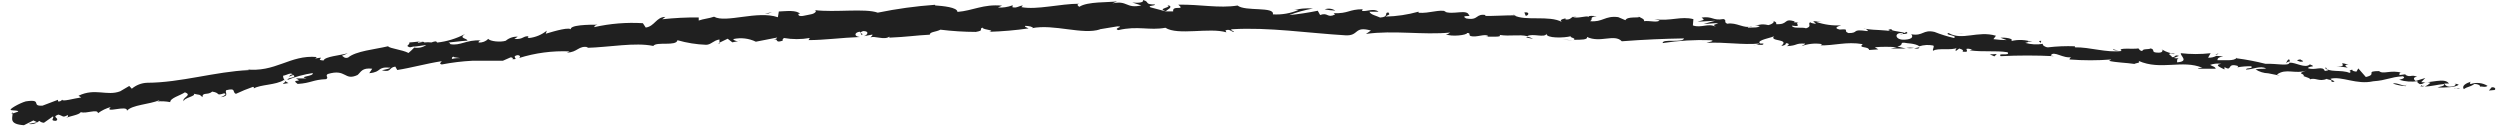
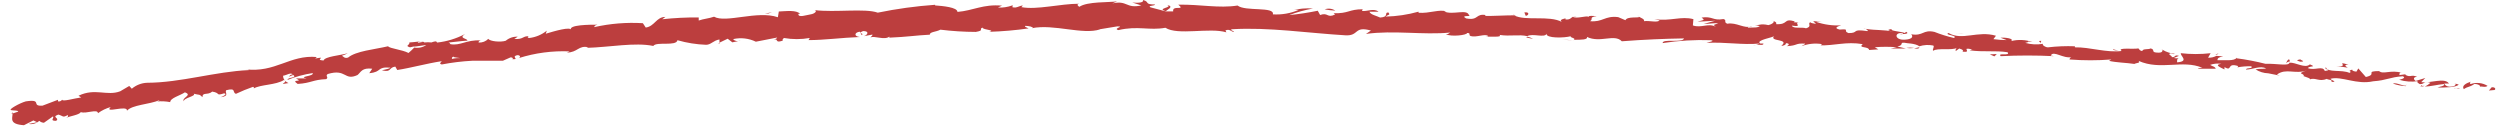
<svg xmlns="http://www.w3.org/2000/svg" width="235" height="12" viewBox="0 0 235 12" fill="none">
-   <path d="M234.49 8.46C234.62 8.38 234.56 8.18 234.22 8.2L233.96 8.51L234.49 8.46Z" fill="#202020" />
-   <path d="M232.25 7.68C231.84 7.81 231.36 8.06 231.6 8.38C232.02 8.09 232.1 8.23 232.6 7.89C232.94 7.89 233.18 8.04 233.11 8.15C233.24 8.08 233.63 8.26 233.83 8.07C233.596 7.926 233.332 7.836 233.059 7.807C232.786 7.777 232.509 7.809 232.25 7.9C232.09 7.82 232.22 7.74 232.25 7.68Z" fill="#202020" />
-   <path d="M178.64 3.26C178.8 3.26 178.87 3.26 178.88 3.26C178.73 3.22 178.61 3.23 178.64 3.26Z" fill="#202020" />
-   <path d="M175.15 2.69H175.36C175.292 2.667 175.218 2.667 175.15 2.69Z" fill="#202020" />
-   <path d="M199.17 4.77L198.63 4.63C198.58 4.73 198.9 4.73 199.17 4.77Z" fill="#202020" />
-   <path d="M227.63 8.14C227.732 8.128 227.833 8.105 227.93 8.07H227.65C227.65 8.07 227.64 8.12 227.63 8.14Z" fill="#202020" />
-   <path d="M208.24 5.13H208.4C208.454 5.096 208.505 5.055 208.55 5.01L208.24 5.13Z" fill="#202020" />
-   <path d="M215.18 5.58C215.03 5.58 214.95 5.83 214.88 5.95C214.975 5.851 215.103 5.791 215.24 5.78C215.244 5.708 215.223 5.638 215.18 5.58Z" fill="#202020" />
-   <path d="M203.27 4.72C203.26 4.679 203.239 4.641 203.21 4.61C203.211 4.632 203.218 4.653 203.228 4.672C203.238 4.691 203.253 4.707 203.27 4.72Z" fill="#202020" />
-   <path d="M1.08 10.7H1.19C1.195 10.647 1.195 10.593 1.19 10.54L1.08 10.7Z" fill="#202020" />
-   <path d="M168.75 2C168.85 2 169 2 168.75 2Z" fill="#202020" />
-   <path d="M109.69 0.46C110.36 0.71 108.6 0.78 109.61 1.06C109.51 1 110.52 0.62 109.69 0.46Z" fill="#202020" />
-   <path d="M227.45 8.09H227.17C227.263 8.098 227.357 8.098 227.45 8.09Z" fill="#202020" />
-   <path d="M153.93 1.44C153.971 1.493 154.022 1.537 154.08 1.57C154.08 1.57 154 1.5 153.93 1.44Z" fill="#202020" />
-   <path d="M148.19 1.58C148.058 1.558 147.922 1.558 147.79 1.58C147.809 1.587 147.831 1.587 147.85 1.58C147.959 1.538 148.081 1.538 148.19 1.58Z" fill="#202020" />
-   <path d="M142.22 1.38C142.253 1.406 142.29 1.426 142.33 1.44H142.52L142.22 1.38Z" fill="#202020" />
-   <path d="M27.12 7.81C27.002 7.764 26.896 7.692 26.81 7.6C26.93 7.79 26.07 8 27.12 7.81Z" fill="#202020" />
-   <path d="M227.64 8C227.621 8.033 227.593 8.061 227.56 8.08C227.526 8.1 227.489 8.11 227.45 8.11H227.65C227.67 8 227.68 8 227.64 8Z" fill="#202020" />
-   <path d="M147.86 3.79L146.86 3.71C147.191 3.756 147.525 3.783 147.86 3.79Z" fill="#202020" />
-   <path d="M69.61 3.83H69.4C69.469 3.847 69.541 3.847 69.61 3.83Z" fill="#202020" />
-   <path d="M144.11 3.66C143.947 3.559 143.768 3.487 143.58 3.45C143.538 3.464 143.5 3.488 143.47 3.52L144.11 3.66Z" fill="#202020" />
-   <path d="M20.74 9.14C21.63 9.02 21.1 8.72 21.26 8.48C22.26 8.23 21.79 8.68 22.18 8.82C22.704 8.571 23.242 8.35 23.79 8.16C23.84 8.22 23.94 8.23 23.84 8.32C24.5 7.93 25.92 8.01 26.69 7.52C26.736 7.537 26.777 7.564 26.81 7.6C26.745 7.538 26.694 7.464 26.659 7.381C26.625 7.299 26.608 7.21 26.61 7.12C27.01 7.05 27.33 6.78 27.51 7C27.26 7 27.26 7.12 27.15 7.21L27.56 7.05C27.98 7.34 27 7.25 27.03 7.51C27.789 7.207 28.581 6.992 29.39 6.87C29.56 7.18 27.94 7.19 28.82 7.37H27.82C28.63 7.79 27.23 7.37 27.98 7.89C29.27 7.81 29.38 7.49 30.67 7.44C30.93 7.23 30.54 7.18 30.8 6.96C32.58 6.42 32.34 7.64 33.61 7.05C33.93 6.78 34.02 6.34 34.99 6.46L34.71 6.88C35.96 6.77 35.36 6.25 36.71 6.36C36.5 6.53 35.76 6.59 35.95 6.62C36.82 6.82 36.52 6.34 37.16 6.26L37.34 6.58C38.65 6.38 40.08 5.97 41.53 5.75C41.46 5.86 41.22 5.99 41.53 6.06C42.481 5.876 43.443 5.759 44.41 5.71C45.41 5.71 46.41 5.71 47.27 5.71L48 5.39C48.16 5.39 48.3 5.49 48.14 5.56C48.84 5.61 48.14 5.38 48.48 5.23C48.82 5.08 49.02 5.35 48.77 5.46C50.311 4.974 51.925 4.761 53.54 4.83L53.29 4.94C54.29 4.94 54.38 4.24 55.29 4.44L55.12 4.5C57.31 4.44 59.7 3.96 61.41 4.32C61.69 3.88 63.58 4.38 63.68 3.78C64.556 4.032 65.459 4.176 66.37 4.21C66.84 4.21 67.05 3.8 67.63 3.71V4.01L68.4 3.64L68.84 3.98L69.38 3.87C69.16 3.87 68.91 3.76 68.94 3.67C69.651 3.515 70.394 3.603 71.05 3.92L73.05 3.53C73.05 3.66 72.68 3.72 72.42 3.82C73.42 3.44 72.63 4.13 73.6 3.82C73.46 3.76 73.66 3.63 73.68 3.57C74.487 3.713 75.313 3.713 76.12 3.57L76 3.77C77.5 3.77 79.15 3.54 80.82 3.48C80.22 3.41 80.34 3.03 80.82 2.98L81 3.3C81.31 3.08 80.48 3.19 81.13 2.92C81.76 2.92 81.56 3.28 81.21 3.4L82 3.25C82.05 3.35 81.88 3.41 81.83 3.53C82.14 3.32 83.16 3.81 83.6 3.44V3.54C85.28 3.47 86.04 3.33 87.4 3.26C87.4 2.98 87.96 3.02 88.4 2.79C89.505 2.926 90.617 2.996 91.73 3C92.57 2.85 91.97 2.76 92.35 2.59C92.42 2.84 93.62 2.8 93 2.99C94.235 2.951 95.467 2.845 96.69 2.67C96.49 2.56 96.26 2.52 96.38 2.43C96.71 2.43 97.14 2.53 97.09 2.65H97C99.06 2.23 101.77 3.3 103.41 2.76H103.32L105.02 2.48C105.8 2.48 104.55 2.67 105.13 2.83C106.97 2.4 108.03 2.89 109.55 2.61C110.72 3.36 113.7 2.56 115.28 3.04L115.19 2.86C115.6 2.69 115.69 2.96 115.99 3.01C115.99 2.87 115.54 2.85 115.8 2.75C119.26 2.54 122.94 3.11 126.48 3.32C127.78 3.39 127.24 2.42 128.87 2.87L128.4 3.19C131.02 2.82 133.75 3.31 136.32 3.06C136.17 3.13 136.16 3.23 135.91 3.22C136.44 3.48 137.91 3.3 137.91 3.1C138.31 3.1 137.99 3.28 138.24 3.39C138.78 3.55 139.61 3.13 139.89 3.39C139.94 3.39 139.74 3.47 139.64 3.48C139.99 3.38 141.28 3.56 140.95 3.28C141.95 3.44 142.8 3.21 143.56 3.4C144.07 3.1 145.2 3.6 145.38 3.17C145.29 3.61 147.05 3.58 147.67 3.4C147.46 3.53 148.19 3.57 147.94 3.74C148.64 3.74 149.28 3.74 149.17 3.47C150.42 4.07 151.75 3.15 152.45 3.88C154.52 3.72 156.45 3.64 158.29 3.61C158.21 4.06 156.24 3.61 156.29 4.05C157.791 3.816 159.312 3.726 160.83 3.78C161.28 3.86 160.56 3.96 160.41 4.03C162.18 3.93 163.8 4.25 165.41 4.09C165.41 4.09 165.23 4.17 165.07 4.19C165.38 4.19 165.79 4.3 165.76 4.09H165.46C164.98 3.77 166.71 3.53 166.78 3.38C166.22 3.94 168.31 3.61 167.44 4.31C167.65 4.31 167.91 4.2 167.87 4.06C168.17 4.06 168.26 4.2 167.95 4.34C169.06 4.28 168.68 4.05 169.68 4.1C169.68 4.2 169.46 4.23 169.35 4.34C169.949 4.112 170.597 4.043 171.23 4.14C171.23 4.2 171.23 4.28 171.02 4.26C172.47 4.31 173.52 3.88 175.1 4.15C174.61 4.56 175.64 4.32 175.7 4.7L176.56 4.64L176.23 4.44C176.919 4.385 177.611 4.385 178.3 4.44L177.73 4.56H179.14L178.35 4.37C179.12 4.22 178.35 3.89 179.29 4.06C179.09 4.06 180.04 4.06 180.42 4.35C180.844 4.216 181.294 4.192 181.73 4.28C181.87 4.41 181.59 4.69 181.73 4.77C182.12 4.48 183.49 4.77 183.98 4.49C183.922 4.514 183.875 4.56 183.849 4.618C183.823 4.675 183.82 4.74 183.84 4.8L184.17 4.56C184.51 4.67 184.56 4.71 184.49 4.86C185.49 4.97 184.19 4.37 185.42 4.65C185.32 4.65 185.36 4.65 185.16 4.73C186.4 4.91 187.58 4.73 188.71 4.91C189.03 5.31 187.71 4.91 188.07 5.28C189.736 5.197 191.404 5.197 193.07 5.28L192.77 5.22C193.03 4.7 193.95 5.56 194.77 5.36C194.57 5.36 194.49 5.64 194.55 5.59C195.851 5.693 197.159 5.693 198.46 5.59L198.25 5.72C198.88 5.88 199.94 5.9 200.63 6.01C200.85 5.89 201.24 5.94 201.02 5.72C203.11 6.65 205.14 5.58 207.02 6.37C206.79 6.37 206.47 6.45 206.65 6.46H208.28C208.17 6.22 208.07 6.3 207.75 6.1C208.086 5.979 208.447 5.945 208.8 6C208.06 6.1 208.8 6.37 209.08 6.52C209.08 6.45 209.15 6.38 209.08 6.3C209.9 6.78 209.25 5.85 210.39 6.21L210.32 6.33C210.752 6.251 211.191 6.218 211.63 6.23C211.81 6.51 211.16 6.32 211.12 6.54C211.77 6.54 212.45 6.13 213.02 6.44C212.74 6.49 212.34 6.44 212.02 6.52C212.375 6.75 212.787 6.878 213.21 6.89L214.31 7.11L214.03 7.01C214.9 6.37 215.71 7.01 216.85 6.62C215.74 6.98 216.65 6.86 216.55 7.16C216.83 7.26 217.25 7.39 217.12 7.46C217.66 7.26 217.98 7.72 218.74 7.41C218.74 7.51 219.3 7.46 219.16 7.7C219.85 7.7 219.01 7.52 219.08 7.4C220.15 7.14 221.51 7.99 223.08 7.64C224.39 7.55 224.66 7.24 225.87 7.17C226.27 7.35 225.52 7.5 225.52 7.5C226.09 7.672 226.691 7.716 227.28 7.63C227.15 7.71 227.28 7.79 227.46 7.91C227.95 7.91 227.81 7.59 228.46 7.78C228.307 7.929 228.127 8.048 227.93 8.13C228.52 8.13 229.11 7.95 229.73 7.9C229.87 8.09 229.34 8.13 229.12 8.23C229.81 8.23 230.89 8.23 231.12 7.95L230.7 7.83C230.94 7.83 230.81 8.07 230.62 8.1C230.02 8.27 229.79 7.95 229.76 7.85H230.2C229.8 7.25 228.46 7.85 227.59 7.72L227.98 7.33L227.07 7.61C226.89 7.49 226.78 7.25 227.21 7.22C226.6 6.96 226.65 7.32 226.13 7.05C226.07 7.05 226.13 7.05 226.13 6.98L225.51 7.06C225.64 6.98 225.43 6.76 225.8 6.85C224.73 6.53 224.02 7.03 223.63 6.68H223.72C222.2 6.68 223.55 6.97 222.39 7.24L221.68 6.43L221.51 6.73C221.36 6.73 221.05 6.66 221.12 6.54C220.52 6.71 221.21 6.68 220.85 6.85C220.12 6.52 218.77 6.85 218.64 6.33C218.35 6.54 219.34 6.56 218.53 6.67C218.34 6.13 217.59 6.67 216.93 6.4C217.16 6.15 217.8 6.34 217.13 6.05C216.68 6.47 215.8 5.85 215.21 5.89C215.16 6.25 213.94 5.95 212.96 6C212.068 5.773 211.163 5.599 210.25 5.48V5.42C210.05 5.77 209.12 5.63 208.44 5.66C208.44 5.44 208.61 5.37 208.98 5.3L208.34 5.25C208.101 5.379 207.831 5.438 207.56 5.42L207.8 5C206.87 5.107 205.93 5.107 205 5C204.92 5.25 205.82 5.77 204.65 5.86C204.65 5.72 204.59 5.48 204.9 5.45C204.716 5.492 204.524 5.492 204.34 5.45L204.82 5.25C204.33 5.11 204.54 5.42 204.15 5.37C204.15 5.18 203.86 5.21 203.93 5.06C204 4.91 204.27 5.17 204.43 5.06C204.023 5.019 203.631 4.889 203.28 4.68C203.28 4.79 203.28 4.94 202.93 4.95C202.08 4.95 202.66 4.69 202.17 4.55C201.95 4.68 201.42 4.55 201.38 4.79C201.14 4.79 201.1 4.63 201.01 4.55C200.56 4.65 198.95 4.44 199.43 4.79H199.54H199.46C198 4.98 196.46 4.42 195.04 4.45V4.35C194.195 4.318 193.349 4.352 192.51 4.45C192.26 4.45 191.93 4.23 192.04 4.12C191.484 4.215 190.913 4.184 190.37 4.03C191.04 3.9 190.15 3.87 191.05 3.95C190.406 3.729 189.712 3.698 189.05 3.86C189.37 3.62 188.43 3.5 188.05 3.55L188.63 3.77C188.212 3.767 187.794 3.737 187.38 3.68L187.62 3.36C185.91 2.85 184.44 3.86 183.16 3.1C182.69 3.3 184.1 3.32 183.67 3.57C183.047 3.426 182.435 3.235 181.84 3C180.75 2.75 180.79 3.42 179.65 3.22C179.79 3.35 179.91 3.68 179.05 3.73C178.19 3.78 178.05 3.18 178.6 3.11C178.8 3.11 178.89 3.11 178.88 3.2C179.14 3.2 179.48 3.14 179.17 2.99L179.06 3.1C178.67 2.96 177.57 2.9 177.84 2.73C177.23 2.8 177.57 2.9 178.01 2.99C177.01 2.76 176.41 2.88 175.36 2.71C175.52 2.79 175.67 2.94 175.5 2.92C173.96 2.7 174.81 3.11 173.76 3.11C173.17 2.9 173.99 2.69 172.93 2.78C172.29 2.63 172.81 2.46 173.07 2.38C172.277 2.428 171.482 2.319 170.73 2.06L171.25 1.99C170.981 2.02 170.709 2.02 170.44 1.99L170.71 2.25C170.42 2.19 170.17 2.17 170.18 2.08C169.86 2.22 170.39 2.48 169.77 2.66C169.38 2.52 168.55 2.73 168.43 2.41C169.68 2.58 168.31 2.08 169.37 2.09C169.121 2.127 168.869 2.127 168.62 2.09C168.62 2.09 168.62 2.03 168.75 2.02C167.57 1.67 168.18 2.34 166.94 2.27C167.11 2.1 166.67 1.92 166.47 1.94C166.97 1.94 166.69 2.25 166.23 2.36C165.44 2.18 165.36 2.42 164.94 2.36L165.42 2.45C165.25 2.62 164.85 2.58 164.29 2.6C164.29 2.46 164.8 2.53 164.61 2.46C163.98 2.74 163.23 2.07 162.37 2.23C161.98 2.09 162.37 1.89 162 1.79C161 1.97 161 1.5 159.95 1.65C160.23 1.9 160.29 1.84 159.56 2.04L161.23 1.95L160.15 2.25C160.65 2.25 161.21 2.14 161.51 2.2C161 2.37 161.05 2.31 161.28 2.52C160.61 2.13 159.91 2.67 159.13 2.39L159.18 1.8C158 1.49 157.05 2.02 155.51 1.8L156 1.92C155.79 2.15 155.05 1.92 154.54 1.99C154.6 1.79 154.29 1.71 154.08 1.58C154.08 1.72 152.95 1.51 152.79 1.9L152.11 1.61C150.86 1.45 150.66 2.11 149.46 1.99C149.83 1.79 149.29 1.63 150.1 1.51C149.7 1.51 149.34 1.44 149.33 1.58C149.1 1.44 148.21 1.8 147.85 1.58C147.67 1.66 147.61 1.87 147.16 1.83V1.73C147.16 1.73 146.45 1.83 146.83 2.07C145.62 1.41 143.38 2.01 142.32 1.44C141.44 1.44 140.39 1.51 139.59 1.5C139.64 1.44 139.59 1.4 139.75 1.43C138.65 1.21 139.05 1.97 137.81 1.73C137.19 1.39 138.48 1.58 138.09 1.45C137.93 0.79 136.58 1.45 135.75 1.08H135.95C135.32 0.84 134.38 1.28 133.33 1.2C133.33 1.2 133.39 1.14 133.33 1.1C132.323 1.382 131.285 1.536 130.24 1.56C130.56 1.31 130.7 1.44 130.51 1.17C130.06 1.17 130.63 1.59 129.73 1.65C129.44 1.5 128.79 1.37 128.73 1.1H129.58C129.15 0.74 128.48 1.1 128.03 1.03L128.09 0.87C126.79 0.87 126.76 1.29 125.36 1.24L125.5 1.36C124.73 1.74 124.86 1.13 124.09 1.41L123.87 1.01C122.981 1.192 122.083 1.328 121.18 1.42C121.906 1.145 122.656 0.937 123.42 0.8C122.747 0.749 122.071 0.813 121.42 0.99C121.634 0.926 121.858 0.906 122.08 0.93C121.314 1.257 120.482 1.401 119.65 1.35C119.84 0.59 117.05 1.1 116.33 0.52C114.56 0.8 112.82 0.4 110.76 0.44C111.49 1.04 110.16 0.44 110.28 1.07C109.8 1.07 109.62 1.07 109.58 1.07L108.15 0.69C107.81 0.52 108.61 0.56 108.57 0.42C107.51 0.42 108.12 0.16 107.43 0C107.57 0.22 107.06 0.31 106.43 0.23L107.28 0.51C105.84 0.84 106 0 104.56 0.32L105 0.13C104.25 0.24 102.2 0.13 101.46 0.64C101.33 0.57 101.15 0.4 101.46 0.35C99.64 0.35 97.46 0.95 96.01 0.67L96.15 0.52C95.81 0.52 95.56 0.81 95.15 0.67C95.15 0.61 95.29 0.52 95.15 0.51C94.718 0.667 94.259 0.735 93.8 0.71L94.19 0.53C92.41 0.37 91.48 1 90 1.12C90 0.68 88.6 0.56 87.9 0.51V0.45C86.089 0.578 84.288 0.825 82.51 1.19C81.31 0.76 78.51 1.19 76.57 0.95C76.87 1.02 76.57 1.3 76.2 1.35C75.83 1.4 75 1.71 75.05 1.3H75.21C74.85 0.92 73.94 1.05 73.21 1.08L73.12 1.62C71.2 0.96 68.22 2.2 67.12 1.57C66.68 1.73 66.12 1.77 65.68 1.93V1.64C64.534 1.629 63.389 1.686 62.25 1.81L62.55 1.59C61.68 1.59 61.55 2.47 60.7 2.59L60.43 2.18C58.897 2.088 57.358 2.212 55.86 2.55C55.86 2.49 55.92 2.36 56.16 2.32C55.45 2.32 53.37 2.32 53.68 2.83C53.68 2.46 52.1 2.93 51.3 3.17L51.4 2.88C50.932 3.258 50.367 3.497 49.77 3.57C49.53 3.57 49.55 3.37 49.86 3.41C49.08 3.33 49.28 3.73 48.34 3.66L48.67 3.45C48.259 3.428 47.855 3.564 47.54 3.83C47.06 3.99 46.04 3.89 45.9 3.65C45.784 3.77 45.643 3.863 45.488 3.923C45.333 3.983 45.166 4.01 45 4C44.93 3.91 45.09 3.84 45.18 3.8C43.84 3.72 43.26 4.33 42.33 4.15C42.319 4.108 42.295 4.07 42.26 4.043C42.226 4.016 42.184 4.001 42.14 4C43.14 3.88 44.02 3.8 43.94 3.83C43.94 3.58 43.07 3.63 43.71 3.2C42.897 3.627 42.012 3.898 41.1 4C41.06 3.97 41.026 3.932 41 3.89H41.09C40.911 3.88 40.733 3.915 40.57 3.99C40.341 3.965 40.109 3.965 39.88 3.99C39.76 3.79 38.88 3.99 38.48 3.99C38.55 4.26 38 4.28 38.54 4.45C38.47 4.45 38.61 4.45 38.89 4.37H39.07L40.07 4.23C39.907 4.343 39.723 4.422 39.529 4.463C39.335 4.504 39.135 4.507 38.94 4.47C38.769 4.649 38.589 4.819 38.4 4.98C37.79 4.66 36.66 4.57 36.47 4.35C35.21 4.65 33.47 4.79 32.72 5.41C32.37 5.52 32.29 5.31 32.14 5.24C32.331 5.179 32.515 5.098 32.69 5C31.98 5.22 30.54 5.3 30.41 5.69C29.47 5.63 30.88 5.28 29.63 5.5L29.78 5.36C27.23 5.13 25.89 6.87 23.05 6.51C23.24 6.51 23.34 6.51 23.39 6.59C20.22 6.73 16.99 7.77 13.84 7.78C13.307 7.797 12.796 7.994 12.39 8.34L12.15 8.08L11.3 8.58C10.05 9.06 8.94 8.24 7.38 9L7.63 9.16C7.04 9.23 5.79 9.6 5.85 9.36C5.809 9.426 5.748 9.477 5.677 9.508C5.605 9.538 5.526 9.546 5.45 9.53V9.38L4 9.93C2.86 10.01 4.06 9.28 2.42 9.53C1.83 9.7 0.78 10.29 1.03 10.35C1.28 10.41 1.67 10.35 1.72 10.49L1.18 10.67C1.18 11.14 0.83 11.67 2.25 11.77L3.14 11.32L3.49 11.49L2.69 11.65C2.868 11.682 3.051 11.673 3.224 11.622C3.398 11.572 3.557 11.482 3.69 11.36C3.812 11.469 3.967 11.532 4.13 11.54L4.98 10.94C5.13 11.1 4.63 11.36 5.27 11.36C5.67 11.08 4.78 11.03 5.48 10.77C5.97 10.9 5.86 11.09 6.36 10.82C6.46 10.92 6.36 11.02 6.16 11.11C6.61 10.88 7.4 10.83 7.6 10.54C8.11 10.72 9.18 10.2 9.21 10.64C9.572 10.376 9.978 10.179 10.41 10.06C9.71 10.72 12.04 9.81 11.93 10.41C12.44 9.84 14.01 9.83 15.01 9.41C14.946 9.484 14.857 9.53 14.76 9.54C15.174 9.501 15.592 9.521 16 9.6C16 9.21 16.92 8.99 17.38 8.68C18.15 8.95 17.01 9.2 17.29 9.52C17.21 9.21 18.49 9.03 18.21 8.81C18.79 8.96 18.7 8.81 19.03 9.13C19.03 8.63 19.53 8.98 19.95 8.61C20.78 8.74 20.22 9.04 21.07 8.77C21.49 8.86 20.74 9.14 20.74 9.14ZM43.26 5.46C43.05 5.46 42.78 5.46 42.5 5.54C42.43 5.45 42.5 5.34 42.66 5.32C42.57 5.4 43 5.41 43.26 5.46ZM39.33 3.94C39.61 3.87 39.71 3.94 39.75 3.94L39.27 4.03C39.285 3.997 39.306 3.967 39.33 3.94Z" fill="#202020" />
-   <path d="M38.87 4.37H38.76H38.93L39.02 4.27L38.87 4.37Z" fill="#202020" />
-   <path d="M199.42 4.83C199.42 4.83 199.48 4.83 199.49 4.83H199.42Z" fill="#202020" />
-   <path d="M67.66 4.08L67.65 4.01L67.5 4.08H67.66Z" fill="#202020" />
-   <path d="M209.08 6.47C209.112 6.511 209.158 6.54 209.21 6.55C209.21 6.55 209.15 6.51 209.08 6.47Z" fill="#202020" />
-   <path d="M216.51 7.21C216.542 7.179 216.566 7.142 216.58 7.1L216.51 7.21Z" fill="#202020" />
-   <path d="M165.07 4.24H165C164.65 4.29 164.85 4.28 165.07 4.24Z" fill="#202020" />
-   <path d="M180.42 4.44L179.92 4.55C180.19 4.58 180.4 4.6 180.42 4.44Z" fill="#202020" />
-   <path d="M147.96 3.8V3.79H147.86L147.96 3.8Z" fill="#202020" />
-   <path d="M179.2 4.5C179.438 4.544 179.682 4.544 179.92 4.5C179.681 4.465 179.439 4.465 179.2 4.5Z" fill="#202020" />
-   <path d="M230.69 8.36H230.86C230.78 8.33 230.71 8.33 230.69 8.36Z" fill="#202020" />
-   <path d="M231.23 8.29L230.86 8.34C231 8.35 231.14 8.37 231.23 8.29Z" fill="#202020" />
-   <path d="M226.24 7.93L226.18 8.03C226.197 8.019 226.211 8.004 226.221 7.987C226.231 7.969 226.238 7.95 226.24 7.93Z" fill="#202020" />
-   <path d="M224.94 7.86C225.327 7.996 225.731 8.076 226.14 8.1V8.03C226 8.16 225.24 7.71 224.94 7.86Z" fill="#202020" />
-   <path d="M219.6 6.2L220.69 6.36C220.5 6.24 220.26 6.07 220.76 6.09C219.41 5.66 221 6.35 219.6 6.2Z" fill="#202020" />
-   <path d="M216.23 5.8C216.82 5.8 216.23 5.64 216.23 5.58C215.89 5.65 215.8 5.67 216.23 5.8Z" fill="#202020" />
-   <path d="M191.8 4.09L191.88 3.84C191.42 3.84 191.87 3.93 191.8 4.09Z" fill="#202020" />
-   <path d="M187.04 5.11L187.47 5.3L187.7 5.08L187.04 5.11Z" fill="#202020" />
-   <path d="M184.4 3.12L184.6 3.1L183.84 3.14L184.4 3.12Z" fill="#202020" />
-   <path d="M143.29 1.17L143.42 1.49C143.73 1.44 143.8 1.09 143.29 1.17Z" fill="#202020" />
-   <path d="M125.52 1C125.375 0.903 125.208 0.841 125.034 0.82C124.861 0.799 124.684 0.82 124.52 0.88C124.85 0.943 125.184 0.983 125.52 1Z" fill="#202020" />
-   <path d="M72.22 1.27L72.57 1.15L71.9 1.28L72.22 1.27Z" fill="#202020" />
+   <path d="M234.49 8.46C234.62 8.38 234.56 8.18 234.22 8.2L233.96 8.51L234.49 8.46Z" fill="#BC3E3E" />
+   <path d="M232.25 7.68C231.84 7.81 231.36 8.06 231.6 8.38C232.02 8.09 232.1 8.23 232.6 7.89C232.94 7.89 233.18 8.04 233.11 8.15C233.24 8.08 233.63 8.26 233.83 8.07C233.596 7.926 233.332 7.836 233.059 7.807C232.786 7.777 232.509 7.809 232.25 7.9C232.09 7.82 232.22 7.74 232.25 7.68Z" fill="#BC3E3E" />
+   <path d="M178.64 3.26C178.8 3.26 178.87 3.26 178.88 3.26C178.73 3.22 178.61 3.23 178.64 3.26Z" fill="#BC3E3E" />
+   <path d="M175.15 2.69H175.36C175.292 2.667 175.218 2.667 175.15 2.69Z" fill="#BC3E3E" />
+   <path d="M199.17 4.77L198.63 4.63C198.58 4.73 198.9 4.73 199.17 4.77Z" fill="#BC3E3E" />
+   <path d="M227.63 8.14C227.732 8.128 227.833 8.105 227.93 8.07H227.65C227.65 8.07 227.64 8.12 227.63 8.14Z" fill="#BC3E3E" />
+   <path d="M208.24 5.13H208.4C208.454 5.096 208.505 5.055 208.55 5.01L208.24 5.13Z" fill="#BC3E3E" />
+   <path d="M215.18 5.58C215.03 5.58 214.95 5.83 214.88 5.95C214.975 5.851 215.103 5.791 215.24 5.78C215.244 5.708 215.223 5.638 215.18 5.58Z" fill="#BC3E3E" />
+   <path d="M203.27 4.72C203.26 4.679 203.239 4.641 203.21 4.61C203.211 4.632 203.218 4.653 203.228 4.672C203.238 4.691 203.253 4.707 203.27 4.72Z" fill="#BC3E3E" />
+   <path d="M1.08 10.7H1.19C1.195 10.647 1.195 10.593 1.19 10.54L1.08 10.7Z" fill="#BC3E3E" />
+   <path d="M168.75 2C168.85 2 169 2 168.75 2Z" fill="#BC3E3E" />
+   <path d="M109.69 0.46C110.36 0.71 108.6 0.78 109.61 1.06C109.51 1 110.52 0.62 109.69 0.46Z" fill="#BC3E3E" />
+   <path d="M227.45 8.09H227.17C227.263 8.098 227.357 8.098 227.45 8.09Z" fill="#BC3E3E" />
+   <path d="M153.93 1.44C153.971 1.493 154.022 1.537 154.08 1.57C154.08 1.57 154 1.5 153.93 1.44Z" fill="#BC3E3E" />
+   <path d="M148.19 1.58C148.058 1.558 147.922 1.558 147.79 1.58C147.809 1.587 147.831 1.587 147.85 1.58C147.959 1.538 148.081 1.538 148.19 1.58Z" fill="#BC3E3E" />
+   <path d="M142.22 1.38C142.253 1.406 142.29 1.426 142.33 1.44H142.52L142.22 1.38Z" fill="#BC3E3E" />
+   <path d="M27.12 7.81C27.002 7.764 26.896 7.692 26.81 7.6C26.93 7.79 26.07 8 27.12 7.81Z" fill="#BC3E3E" />
+   <path d="M227.64 8C227.621 8.033 227.593 8.061 227.56 8.08C227.526 8.1 227.489 8.11 227.45 8.11H227.65C227.67 8 227.68 8 227.64 8Z" fill="#BC3E3E" />
+   <path d="M147.86 3.79L146.86 3.71C147.191 3.756 147.525 3.783 147.86 3.79Z" fill="#BC3E3E" />
+   <path d="M69.61 3.83H69.4C69.469 3.847 69.541 3.847 69.61 3.83Z" fill="#BC3E3E" />
+   <path d="M144.11 3.66C143.947 3.559 143.768 3.487 143.58 3.45C143.538 3.464 143.5 3.488 143.47 3.52L144.11 3.66Z" fill="#BC3E3E" />
+   <path d="M20.74 9.14C21.63 9.02 21.1 8.72 21.26 8.48C22.26 8.23 21.79 8.68 22.18 8.82C22.704 8.571 23.242 8.35 23.79 8.16C23.84 8.22 23.94 8.23 23.84 8.32C24.5 7.93 25.92 8.01 26.69 7.52C26.736 7.537 26.777 7.564 26.81 7.6C26.745 7.538 26.694 7.464 26.659 7.381C26.625 7.299 26.608 7.21 26.61 7.12C27.01 7.05 27.33 6.78 27.51 7C27.26 7 27.26 7.12 27.15 7.21L27.56 7.05C27.98 7.34 27 7.25 27.03 7.51C27.789 7.207 28.581 6.992 29.39 6.87C29.56 7.18 27.94 7.19 28.82 7.37H27.82C28.63 7.79 27.23 7.37 27.98 7.89C29.27 7.81 29.38 7.49 30.67 7.44C30.93 7.23 30.54 7.18 30.8 6.96C32.58 6.42 32.34 7.64 33.61 7.05C33.93 6.78 34.02 6.34 34.99 6.46L34.71 6.88C35.96 6.77 35.36 6.25 36.71 6.36C36.5 6.53 35.76 6.59 35.95 6.62C36.82 6.82 36.52 6.34 37.16 6.26L37.34 6.58C38.65 6.38 40.08 5.97 41.53 5.75C41.46 5.86 41.22 5.99 41.53 6.06C42.481 5.876 43.443 5.759 44.41 5.71C45.41 5.71 46.41 5.71 47.27 5.71L48 5.39C48.16 5.39 48.3 5.49 48.14 5.56C48.84 5.61 48.14 5.38 48.48 5.23C48.82 5.08 49.02 5.35 48.77 5.46C50.311 4.974 51.925 4.761 53.54 4.83L53.29 4.94C54.29 4.94 54.38 4.24 55.29 4.44L55.12 4.5C57.31 4.44 59.7 3.96 61.41 4.32C61.69 3.88 63.58 4.38 63.68 3.78C64.556 4.032 65.459 4.176 66.37 4.21C66.84 4.21 67.05 3.8 67.63 3.71V4.01L68.4 3.64L68.84 3.98L69.38 3.87C69.16 3.87 68.91 3.76 68.94 3.67C69.651 3.515 70.394 3.603 71.05 3.92L73.05 3.53C73.05 3.66 72.68 3.72 72.42 3.82C73.42 3.44 72.63 4.13 73.6 3.82C73.46 3.76 73.66 3.63 73.68 3.57C74.487 3.713 75.313 3.713 76.12 3.57L76 3.77C77.5 3.77 79.15 3.54 80.82 3.48C80.22 3.41 80.34 3.03 80.82 2.98L81 3.3C81.31 3.08 80.48 3.19 81.13 2.92C81.76 2.92 81.56 3.28 81.21 3.4L82 3.25C82.05 3.35 81.88 3.41 81.83 3.53C82.14 3.32 83.16 3.81 83.6 3.44V3.54C85.28 3.47 86.04 3.33 87.4 3.26C87.4 2.98 87.96 3.02 88.4 2.79C89.505 2.926 90.617 2.996 91.73 3C92.57 2.85 91.97 2.76 92.35 2.59C92.42 2.84 93.62 2.8 93 2.99C94.235 2.951 95.467 2.845 96.69 2.67C96.49 2.56 96.26 2.52 96.38 2.43C96.71 2.43 97.14 2.53 97.09 2.65H97C99.06 2.23 101.77 3.3 103.41 2.76H103.32L105.02 2.48C105.8 2.48 104.55 2.67 105.13 2.83C106.97 2.4 108.03 2.89 109.55 2.61C110.72 3.36 113.7 2.56 115.28 3.04L115.19 2.86C115.6 2.69 115.69 2.96 115.99 3.01C115.99 2.87 115.54 2.85 115.8 2.75C119.26 2.54 122.94 3.11 126.48 3.32C127.78 3.39 127.24 2.42 128.87 2.87L128.4 3.19C131.02 2.82 133.75 3.31 136.32 3.06C136.17 3.13 136.16 3.23 135.91 3.22C136.44 3.48 137.91 3.3 137.91 3.1C138.31 3.1 137.99 3.28 138.24 3.39C138.78 3.55 139.61 3.13 139.89 3.39C139.94 3.39 139.74 3.47 139.64 3.48C139.99 3.38 141.28 3.56 140.95 3.28C141.95 3.44 142.8 3.21 143.56 3.4C144.07 3.1 145.2 3.6 145.38 3.17C145.29 3.61 147.05 3.58 147.67 3.4C147.46 3.53 148.19 3.57 147.94 3.74C148.64 3.74 149.28 3.74 149.17 3.47C150.42 4.07 151.75 3.15 152.45 3.88C154.52 3.72 156.45 3.64 158.29 3.61C158.21 4.06 156.24 3.61 156.29 4.05C157.791 3.816 159.312 3.726 160.83 3.78C161.28 3.86 160.56 3.96 160.41 4.03C162.18 3.93 163.8 4.25 165.41 4.09C165.41 4.09 165.23 4.17 165.07 4.19C165.38 4.19 165.79 4.3 165.76 4.09H165.46C164.98 3.77 166.71 3.53 166.78 3.38C166.22 3.94 168.31 3.61 167.44 4.31C167.65 4.31 167.91 4.2 167.87 4.06C168.17 4.06 168.26 4.2 167.95 4.34C169.06 4.28 168.68 4.05 169.68 4.1C169.68 4.2 169.46 4.23 169.35 4.34C169.949 4.112 170.597 4.043 171.23 4.14C171.23 4.2 171.23 4.28 171.02 4.26C172.47 4.31 173.52 3.88 175.1 4.15C174.61 4.56 175.64 4.32 175.7 4.7L176.56 4.64L176.23 4.44C176.919 4.385 177.611 4.385 178.3 4.44L177.73 4.56H179.14L178.35 4.37C179.12 4.22 178.35 3.89 179.29 4.06C179.09 4.06 180.04 4.06 180.42 4.35C180.844 4.216 181.294 4.192 181.73 4.28C181.87 4.41 181.59 4.69 181.73 4.77C182.12 4.48 183.49 4.77 183.98 4.49C183.922 4.514 183.875 4.56 183.849 4.618C183.823 4.675 183.82 4.74 183.84 4.8L184.17 4.56C184.51 4.67 184.56 4.71 184.49 4.86C185.49 4.97 184.19 4.37 185.42 4.65C185.32 4.65 185.36 4.65 185.16 4.73C186.4 4.91 187.58 4.73 188.71 4.91C189.03 5.31 187.71 4.91 188.07 5.28C189.736 5.197 191.404 5.197 193.07 5.28L192.77 5.22C193.03 4.7 193.95 5.56 194.77 5.36C194.57 5.36 194.49 5.64 194.55 5.59C195.851 5.693 197.159 5.693 198.46 5.59L198.25 5.72C198.88 5.88 199.94 5.9 200.63 6.01C200.85 5.89 201.24 5.94 201.02 5.72C203.11 6.65 205.14 5.58 207.02 6.37C206.79 6.37 206.47 6.45 206.65 6.46H208.28C208.17 6.22 208.07 6.3 207.75 6.1C208.086 5.979 208.447 5.945 208.8 6C208.06 6.1 208.8 6.37 209.08 6.52C209.08 6.45 209.15 6.38 209.08 6.3C209.9 6.78 209.25 5.85 210.39 6.21L210.32 6.33C210.752 6.251 211.191 6.218 211.63 6.23C211.81 6.51 211.16 6.32 211.12 6.54C211.77 6.54 212.45 6.13 213.02 6.44C212.74 6.49 212.34 6.44 212.02 6.52C212.375 6.75 212.787 6.878 213.21 6.89L214.31 7.11L214.03 7.01C214.9 6.37 215.71 7.01 216.85 6.62C215.74 6.98 216.65 6.86 216.55 7.16C216.83 7.26 217.25 7.39 217.12 7.46C217.66 7.26 217.98 7.72 218.74 7.41C218.74 7.51 219.3 7.46 219.16 7.7C219.85 7.7 219.01 7.52 219.08 7.4C220.15 7.14 221.51 7.99 223.08 7.64C224.39 7.55 224.66 7.24 225.87 7.17C226.27 7.35 225.52 7.5 225.52 7.5C226.09 7.672 226.691 7.716 227.28 7.63C227.15 7.71 227.28 7.79 227.46 7.91C227.95 7.91 227.81 7.59 228.46 7.78C228.307 7.929 228.127 8.048 227.93 8.13C228.52 8.13 229.11 7.95 229.73 7.9C229.87 8.09 229.34 8.13 229.12 8.23C229.81 8.23 230.89 8.23 231.12 7.95L230.7 7.83C230.94 7.83 230.81 8.07 230.62 8.1C230.02 8.27 229.79 7.95 229.76 7.85H230.2C229.8 7.25 228.46 7.85 227.59 7.72L227.98 7.33L227.07 7.61C226.89 7.49 226.78 7.25 227.21 7.22C226.6 6.96 226.65 7.32 226.13 7.05C226.07 7.05 226.13 7.05 226.13 6.98L225.51 7.06C225.64 6.98 225.43 6.76 225.8 6.85C224.73 6.53 224.02 7.03 223.63 6.68H223.72C222.2 6.68 223.55 6.97 222.39 7.24L221.68 6.43L221.51 6.73C221.36 6.73 221.05 6.66 221.12 6.54C220.52 6.71 221.21 6.68 220.85 6.85C220.12 6.52 218.77 6.85 218.64 6.33C218.35 6.54 219.34 6.56 218.53 6.67C218.34 6.13 217.59 6.67 216.93 6.4C217.16 6.15 217.8 6.34 217.13 6.05C216.68 6.47 215.8 5.85 215.21 5.89C215.16 6.25 213.94 5.95 212.96 6C212.068 5.773 211.163 5.599 210.25 5.48V5.42C210.05 5.77 209.12 5.63 208.44 5.66C208.44 5.44 208.61 5.37 208.98 5.3L208.34 5.25C208.101 5.379 207.831 5.438 207.56 5.42L207.8 5C206.87 5.107 205.93 5.107 205 5C204.92 5.25 205.82 5.77 204.65 5.86C204.65 5.72 204.59 5.48 204.9 5.45C204.716 5.492 204.524 5.492 204.34 5.45L204.82 5.25C204.33 5.11 204.54 5.42 204.15 5.37C204.15 5.18 203.86 5.21 203.93 5.06C204 4.91 204.27 5.17 204.43 5.06C204.023 5.019 203.631 4.889 203.28 4.68C203.28 4.79 203.28 4.94 202.93 4.95C202.08 4.95 202.66 4.69 202.17 4.55C201.95 4.68 201.42 4.55 201.38 4.79C201.14 4.79 201.1 4.63 201.01 4.55C200.56 4.65 198.95 4.44 199.43 4.79H199.54H199.46C198 4.98 196.46 4.42 195.04 4.45V4.35C194.195 4.318 193.349 4.352 192.51 4.45C192.26 4.45 191.93 4.23 192.04 4.12C191.484 4.215 190.913 4.184 190.37 4.03C191.04 3.9 190.15 3.87 191.05 3.95C190.406 3.729 189.712 3.698 189.05 3.86C189.37 3.62 188.43 3.5 188.05 3.55L188.63 3.77C188.212 3.767 187.794 3.737 187.38 3.68L187.62 3.36C185.91 2.85 184.44 3.86 183.16 3.1C182.69 3.3 184.1 3.32 183.67 3.57C183.047 3.426 182.435 3.235 181.84 3C180.75 2.75 180.79 3.42 179.65 3.22C179.79 3.35 179.91 3.68 179.05 3.73C178.19 3.78 178.05 3.18 178.6 3.11C178.8 3.11 178.89 3.11 178.88 3.2C179.14 3.2 179.48 3.14 179.17 2.99L179.06 3.1C178.67 2.96 177.57 2.9 177.84 2.73C177.23 2.8 177.57 2.9 178.01 2.99C177.01 2.76 176.41 2.88 175.36 2.71C175.52 2.79 175.67 2.94 175.5 2.92C173.96 2.7 174.81 3.11 173.76 3.11C173.17 2.9 173.99 2.69 172.93 2.78C172.29 2.63 172.81 2.46 173.07 2.38C172.277 2.428 171.482 2.319 170.73 2.06L171.25 1.99C170.981 2.02 170.709 2.02 170.44 1.99L170.71 2.25C170.42 2.19 170.17 2.17 170.18 2.08C169.86 2.22 170.39 2.48 169.77 2.66C169.38 2.52 168.55 2.73 168.43 2.41C169.68 2.58 168.31 2.08 169.37 2.09C169.121 2.127 168.869 2.127 168.62 2.09C168.62 2.09 168.62 2.03 168.75 2.02C167.57 1.67 168.18 2.34 166.94 2.27C167.11 2.1 166.67 1.92 166.47 1.94C166.97 1.94 166.69 2.25 166.23 2.36C165.44 2.18 165.36 2.42 164.94 2.36L165.42 2.45C165.25 2.62 164.85 2.58 164.29 2.6C164.29 2.46 164.8 2.53 164.61 2.46C163.98 2.74 163.23 2.07 162.37 2.23C161.98 2.09 162.37 1.89 162 1.79C161 1.97 161 1.5 159.95 1.65C160.23 1.9 160.29 1.84 159.56 2.04L161.23 1.95L160.15 2.25C160.65 2.25 161.21 2.14 161.51 2.2C161 2.37 161.05 2.31 161.28 2.52C160.61 2.13 159.91 2.67 159.13 2.39L159.18 1.8C158 1.49 157.05 2.02 155.51 1.8L156 1.92C155.79 2.15 155.05 1.92 154.54 1.99C154.6 1.79 154.29 1.71 154.08 1.58C154.08 1.72 152.95 1.51 152.79 1.9L152.11 1.61C150.86 1.45 150.66 2.11 149.46 1.99C149.83 1.79 149.29 1.63 150.1 1.51C149.7 1.51 149.34 1.44 149.33 1.58C149.1 1.44 148.21 1.8 147.85 1.58C147.67 1.66 147.61 1.87 147.16 1.83V1.73C147.16 1.73 146.45 1.83 146.83 2.07C145.62 1.41 143.38 2.01 142.32 1.44C141.44 1.44 140.39 1.51 139.59 1.5C139.64 1.44 139.59 1.4 139.75 1.43C138.65 1.21 139.05 1.97 137.81 1.73C137.19 1.39 138.48 1.58 138.09 1.45C137.93 0.79 136.58 1.45 135.75 1.08H135.95C135.32 0.84 134.38 1.28 133.33 1.2C133.33 1.2 133.39 1.14 133.33 1.1C132.323 1.382 131.285 1.536 130.24 1.56C130.56 1.31 130.7 1.44 130.51 1.17C130.06 1.17 130.63 1.59 129.73 1.65C129.44 1.5 128.79 1.37 128.73 1.1H129.58C129.15 0.74 128.48 1.1 128.03 1.03L128.09 0.87C126.79 0.87 126.76 1.29 125.36 1.24L125.5 1.36C124.73 1.74 124.86 1.13 124.09 1.41L123.87 1.01C122.981 1.192 122.083 1.328 121.18 1.42C121.906 1.145 122.656 0.937 123.42 0.8C122.747 0.749 122.071 0.813 121.42 0.99C121.634 0.926 121.858 0.906 122.08 0.93C121.314 1.257 120.482 1.401 119.65 1.35C119.84 0.59 117.05 1.1 116.33 0.52C114.56 0.8 112.82 0.4 110.76 0.44C111.49 1.04 110.16 0.44 110.28 1.07C109.8 1.07 109.62 1.07 109.58 1.07L108.15 0.69C107.81 0.52 108.61 0.56 108.57 0.42C107.51 0.42 108.12 0.16 107.43 0C107.57 0.22 107.06 0.31 106.43 0.23L107.28 0.51C105.84 0.84 106 0 104.56 0.32L105 0.13C104.25 0.24 102.2 0.13 101.46 0.64C101.33 0.57 101.15 0.4 101.46 0.35C99.64 0.35 97.46 0.95 96.01 0.67L96.15 0.52C95.81 0.52 95.56 0.81 95.15 0.67C95.15 0.61 95.29 0.52 95.15 0.51C94.718 0.667 94.259 0.735 93.8 0.71L94.19 0.53C92.41 0.37 91.48 1 90 1.12C90 0.68 88.6 0.56 87.9 0.51V0.45C86.089 0.578 84.288 0.825 82.51 1.19C81.31 0.76 78.51 1.19 76.57 0.95C76.87 1.02 76.57 1.3 76.2 1.35C75.83 1.4 75 1.71 75.05 1.3H75.21C74.85 0.92 73.94 1.05 73.21 1.08L73.12 1.62C71.2 0.96 68.22 2.2 67.12 1.57C66.68 1.73 66.12 1.77 65.68 1.93V1.64C64.534 1.629 63.389 1.686 62.25 1.81L62.55 1.59C61.68 1.59 61.55 2.47 60.7 2.59L60.43 2.18C58.897 2.088 57.358 2.212 55.86 2.55C55.86 2.49 55.92 2.36 56.16 2.32C55.45 2.32 53.37 2.32 53.68 2.83C53.68 2.46 52.1 2.93 51.3 3.17L51.4 2.88C50.932 3.258 50.367 3.497 49.77 3.57C49.53 3.57 49.55 3.37 49.86 3.41C49.08 3.33 49.28 3.73 48.34 3.66L48.67 3.45C48.259 3.428 47.855 3.564 47.54 3.83C47.06 3.99 46.04 3.89 45.9 3.65C45.784 3.77 45.643 3.863 45.488 3.923C45.333 3.983 45.166 4.01 45 4C44.93 3.91 45.09 3.84 45.18 3.8C43.84 3.72 43.26 4.33 42.33 4.15C42.319 4.108 42.295 4.07 42.26 4.043C42.226 4.016 42.184 4.001 42.14 4C43.14 3.88 44.02 3.8 43.94 3.83C43.94 3.58 43.07 3.63 43.71 3.2C42.897 3.627 42.012 3.898 41.1 4C41.06 3.97 41.026 3.932 41 3.89H41.09C40.911 3.88 40.733 3.915 40.57 3.99C40.341 3.965 40.109 3.965 39.88 3.99C39.76 3.79 38.88 3.99 38.48 3.99C38.55 4.26 38 4.28 38.54 4.45C38.47 4.45 38.61 4.45 38.89 4.37H39.07L40.07 4.23C39.907 4.343 39.723 4.422 39.529 4.463C39.335 4.504 39.135 4.507 38.94 4.47C38.769 4.649 38.589 4.819 38.4 4.98C37.79 4.66 36.66 4.57 36.47 4.35C35.21 4.65 33.47 4.79 32.72 5.41C32.37 5.52 32.29 5.31 32.14 5.24C32.331 5.179 32.515 5.098 32.69 5C31.98 5.22 30.54 5.3 30.41 5.69C29.47 5.63 30.88 5.28 29.63 5.5L29.78 5.36C27.23 5.13 25.89 6.87 23.05 6.51C23.24 6.51 23.34 6.51 23.39 6.59C20.22 6.73 16.99 7.77 13.84 7.78C13.307 7.797 12.796 7.994 12.39 8.34L12.15 8.08L11.3 8.58C10.05 9.06 8.94 8.24 7.38 9L7.63 9.16C7.04 9.23 5.79 9.6 5.85 9.36C5.809 9.426 5.748 9.477 5.677 9.508C5.605 9.538 5.526 9.546 5.45 9.53V9.38L4 9.93C2.86 10.01 4.06 9.28 2.42 9.53C1.83 9.7 0.78 10.29 1.03 10.35C1.28 10.41 1.67 10.35 1.72 10.49L1.18 10.67C1.18 11.14 0.83 11.67 2.25 11.77L3.14 11.32L3.49 11.49L2.69 11.65C2.868 11.682 3.051 11.673 3.224 11.622C3.398 11.572 3.557 11.482 3.69 11.36C3.812 11.469 3.967 11.532 4.13 11.54L4.98 10.94C5.13 11.1 4.63 11.36 5.27 11.36C5.67 11.08 4.78 11.03 5.48 10.77C5.97 10.9 5.86 11.09 6.36 10.82C6.46 10.92 6.36 11.02 6.16 11.11C6.61 10.88 7.4 10.83 7.6 10.54C8.11 10.72 9.18 10.2 9.21 10.64C9.572 10.376 9.978 10.179 10.41 10.06C9.71 10.72 12.04 9.81 11.93 10.41C12.44 9.84 14.01 9.83 15.01 9.41C14.946 9.484 14.857 9.53 14.76 9.54C15.174 9.501 15.592 9.521 16 9.6C16 9.21 16.92 8.99 17.38 8.68C18.15 8.95 17.01 9.2 17.29 9.52C17.21 9.21 18.49 9.03 18.21 8.81C18.79 8.96 18.7 8.81 19.03 9.13C19.03 8.63 19.53 8.98 19.95 8.61C20.78 8.74 20.22 9.04 21.07 8.77C21.49 8.86 20.74 9.14 20.74 9.14ZM43.26 5.46C43.05 5.46 42.78 5.46 42.5 5.54C42.43 5.45 42.5 5.34 42.66 5.32C42.57 5.4 43 5.41 43.26 5.46ZM39.33 3.94C39.61 3.87 39.71 3.94 39.75 3.94L39.27 4.03C39.285 3.997 39.306 3.967 39.33 3.94Z" fill="#BC3E3E" />
+   <path d="M38.87 4.37H38.76H38.93L39.02 4.27L38.87 4.37Z" fill="#BC3E3E" />
+   <path d="M199.42 4.83C199.42 4.83 199.48 4.83 199.49 4.83H199.42Z" fill="#BC3E3E" />
+   <path d="M67.66 4.08L67.65 4.01L67.5 4.08H67.66Z" fill="#BC3E3E" />
+   <path d="M209.08 6.47C209.112 6.511 209.158 6.54 209.21 6.55C209.21 6.55 209.15 6.51 209.08 6.47Z" fill="#BC3E3E" />
+   <path d="M216.51 7.21C216.542 7.179 216.566 7.142 216.58 7.1L216.51 7.21Z" fill="#BC3E3E" />
+   <path d="M165.07 4.24H165C164.65 4.29 164.85 4.28 165.07 4.24Z" fill="#BC3E3E" />
+   <path d="M180.42 4.44L179.92 4.55C180.19 4.58 180.4 4.6 180.42 4.44Z" fill="#BC3E3E" />
+   <path d="M147.96 3.8V3.79H147.86L147.96 3.8Z" fill="#BC3E3E" />
+   <path d="M179.2 4.5C179.438 4.544 179.682 4.544 179.92 4.5C179.681 4.465 179.439 4.465 179.2 4.5Z" fill="#BC3E3E" />
+   <path d="M230.69 8.36H230.86C230.78 8.33 230.71 8.33 230.69 8.36Z" fill="#BC3E3E" />
+   <path d="M231.23 8.29L230.86 8.34C231 8.35 231.14 8.37 231.23 8.29Z" fill="#BC3E3E" />
+   <path d="M226.24 7.93L226.18 8.03C226.197 8.019 226.211 8.004 226.221 7.987C226.231 7.969 226.238 7.95 226.24 7.93Z" fill="#BC3E3E" />
+   <path d="M224.94 7.86C225.327 7.996 225.731 8.076 226.14 8.1V8.03C226 8.16 225.24 7.71 224.94 7.86Z" fill="#BC3E3E" />
+   <path d="M219.6 6.2L220.69 6.36C220.5 6.24 220.26 6.07 220.76 6.09C219.41 5.66 221 6.35 219.6 6.2Z" fill="#BC3E3E" />
+   <path d="M216.23 5.8C216.82 5.8 216.23 5.64 216.23 5.58C215.89 5.65 215.8 5.67 216.23 5.8Z" fill="#BC3E3E" />
+   <path d="M191.8 4.09L191.88 3.84C191.42 3.84 191.87 3.93 191.8 4.09Z" fill="#BC3E3E" />
+   <path d="M187.04 5.11L187.47 5.3L187.7 5.08L187.04 5.11Z" fill="#BC3E3E" />
+   <path d="M184.4 3.12L184.6 3.1L183.84 3.14L184.4 3.12Z" fill="#BC3E3E" />
+   <path d="M143.29 1.17L143.42 1.49C143.73 1.44 143.8 1.09 143.29 1.17Z" fill="#BC3E3E" />
+   <path d="M125.52 1C125.375 0.903 125.208 0.841 125.034 0.82C124.861 0.799 124.684 0.82 124.52 0.88C124.85 0.943 125.184 0.983 125.52 1Z" fill="#BC3E3E" />
+   <path d="M72.22 1.27L72.57 1.15L71.9 1.28L72.22 1.27Z" fill="#BC3E3E" />
</svg>
